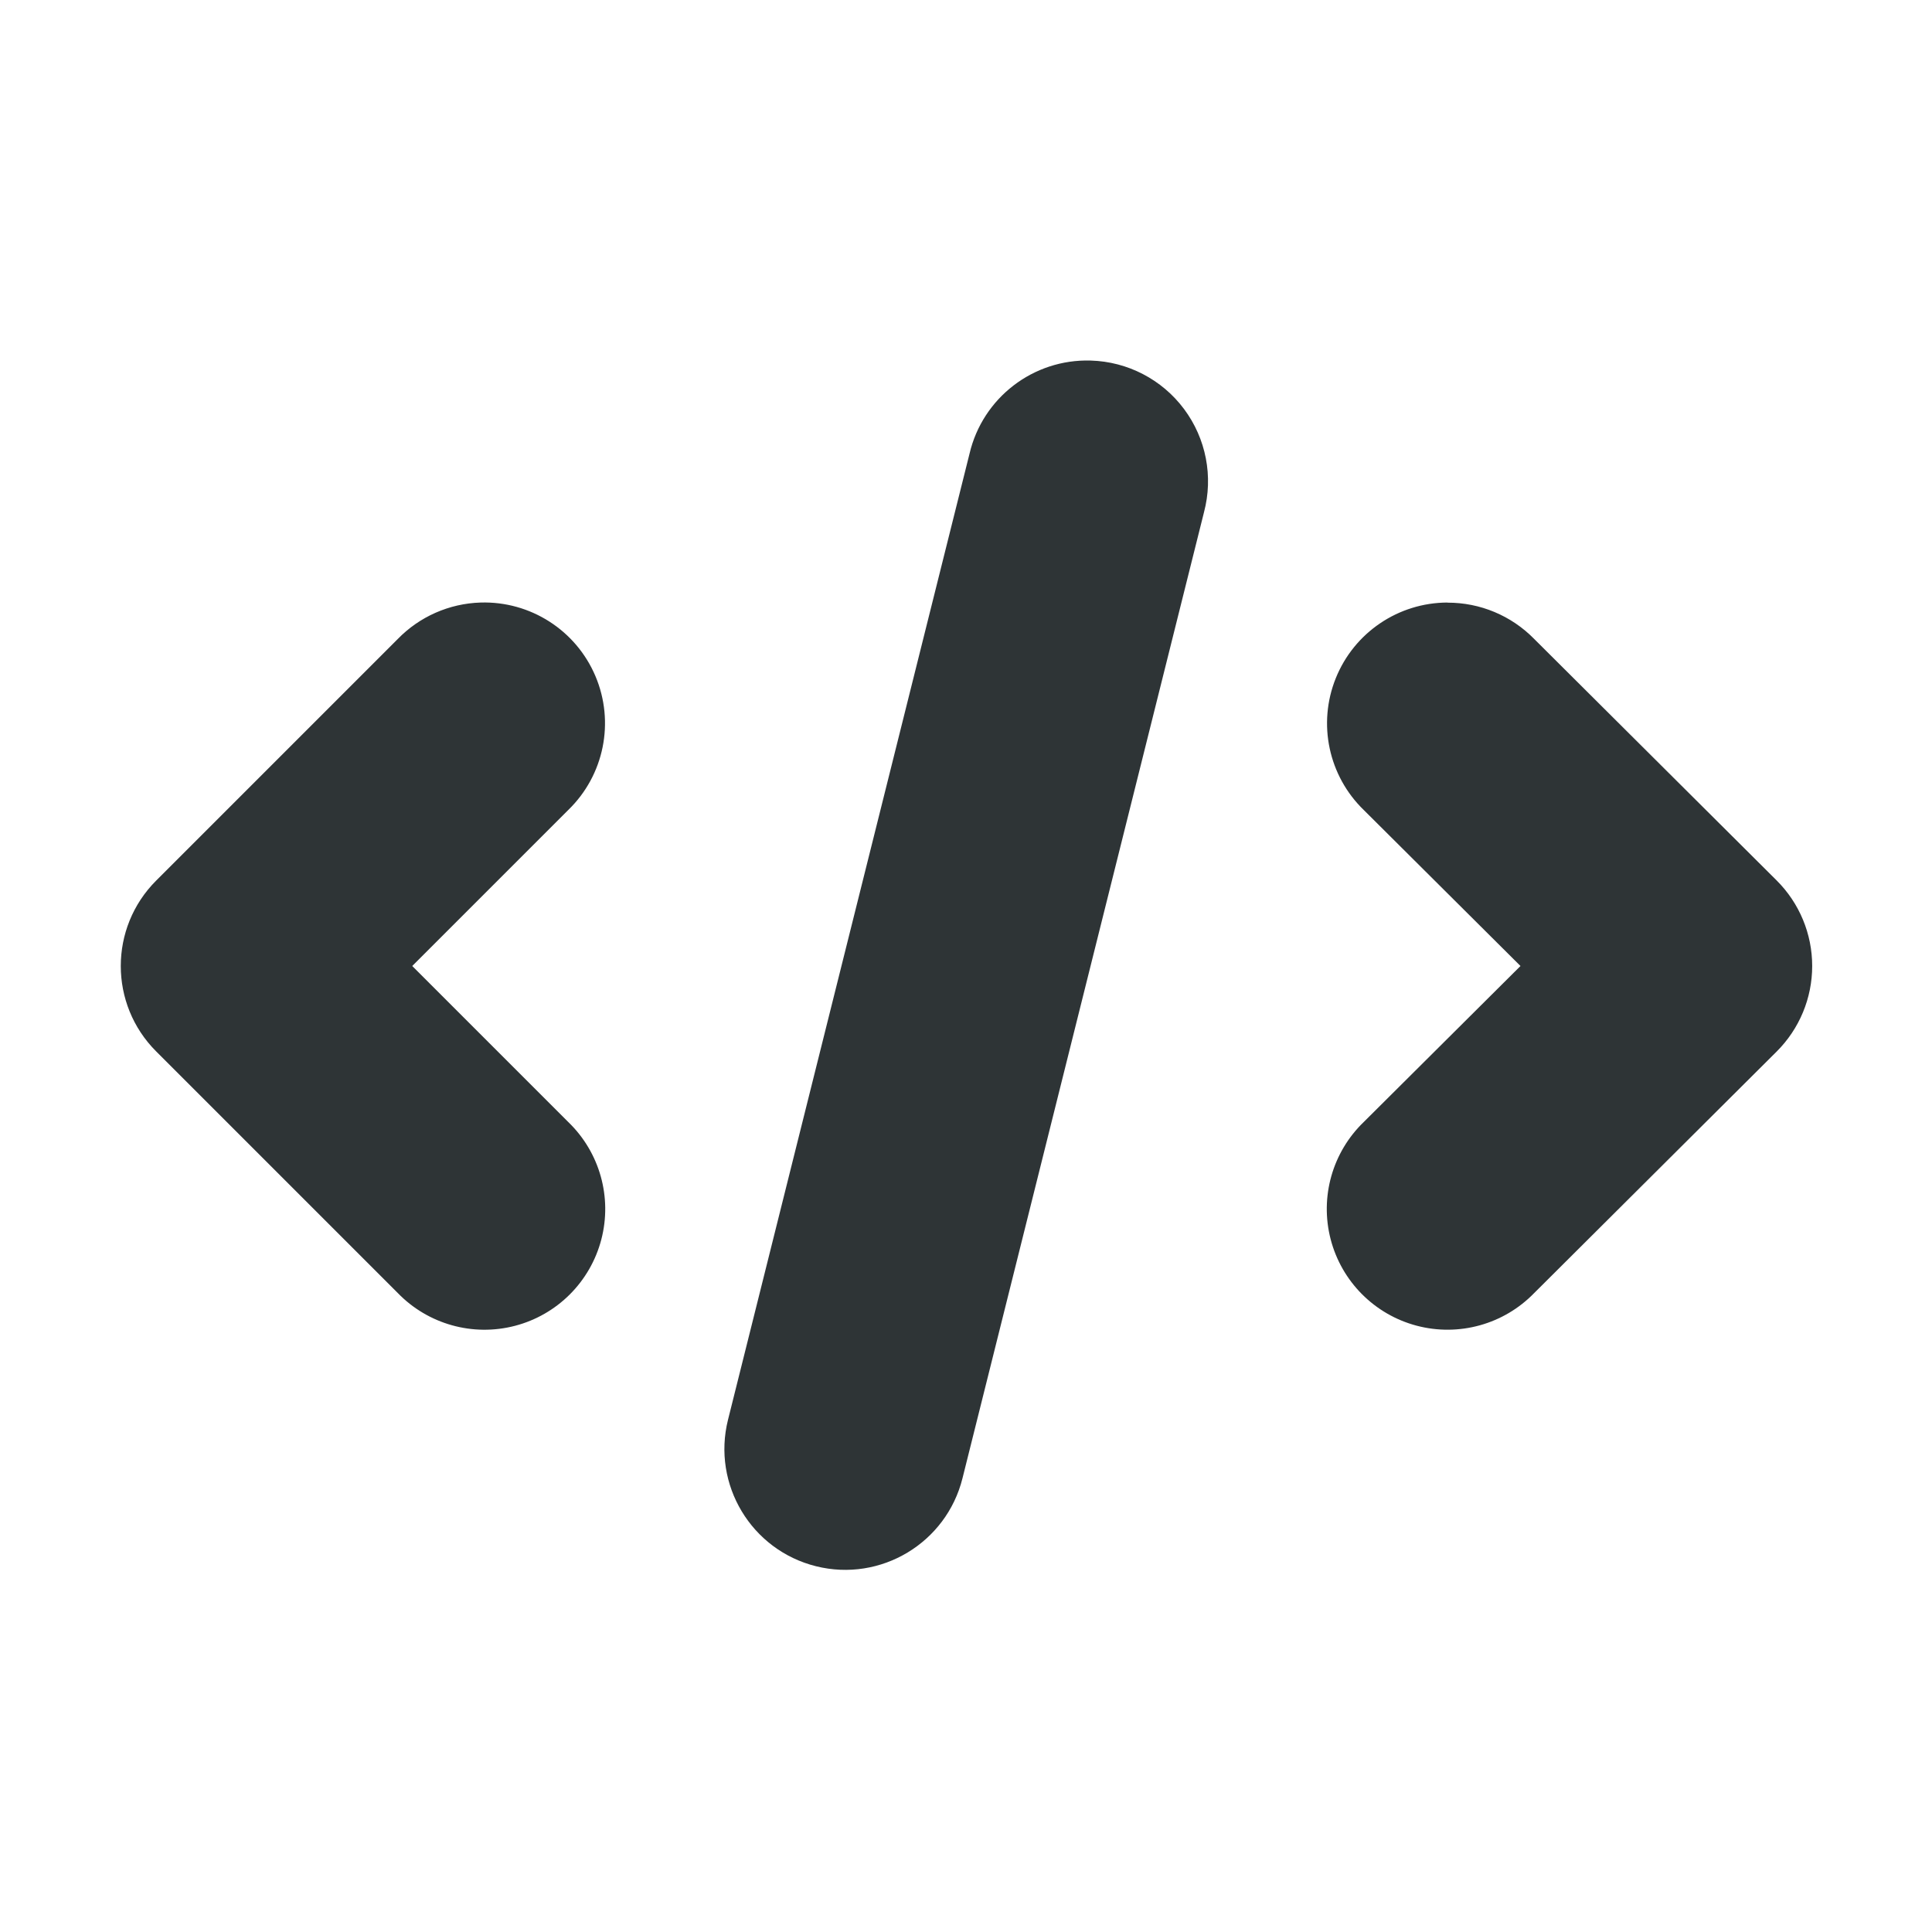
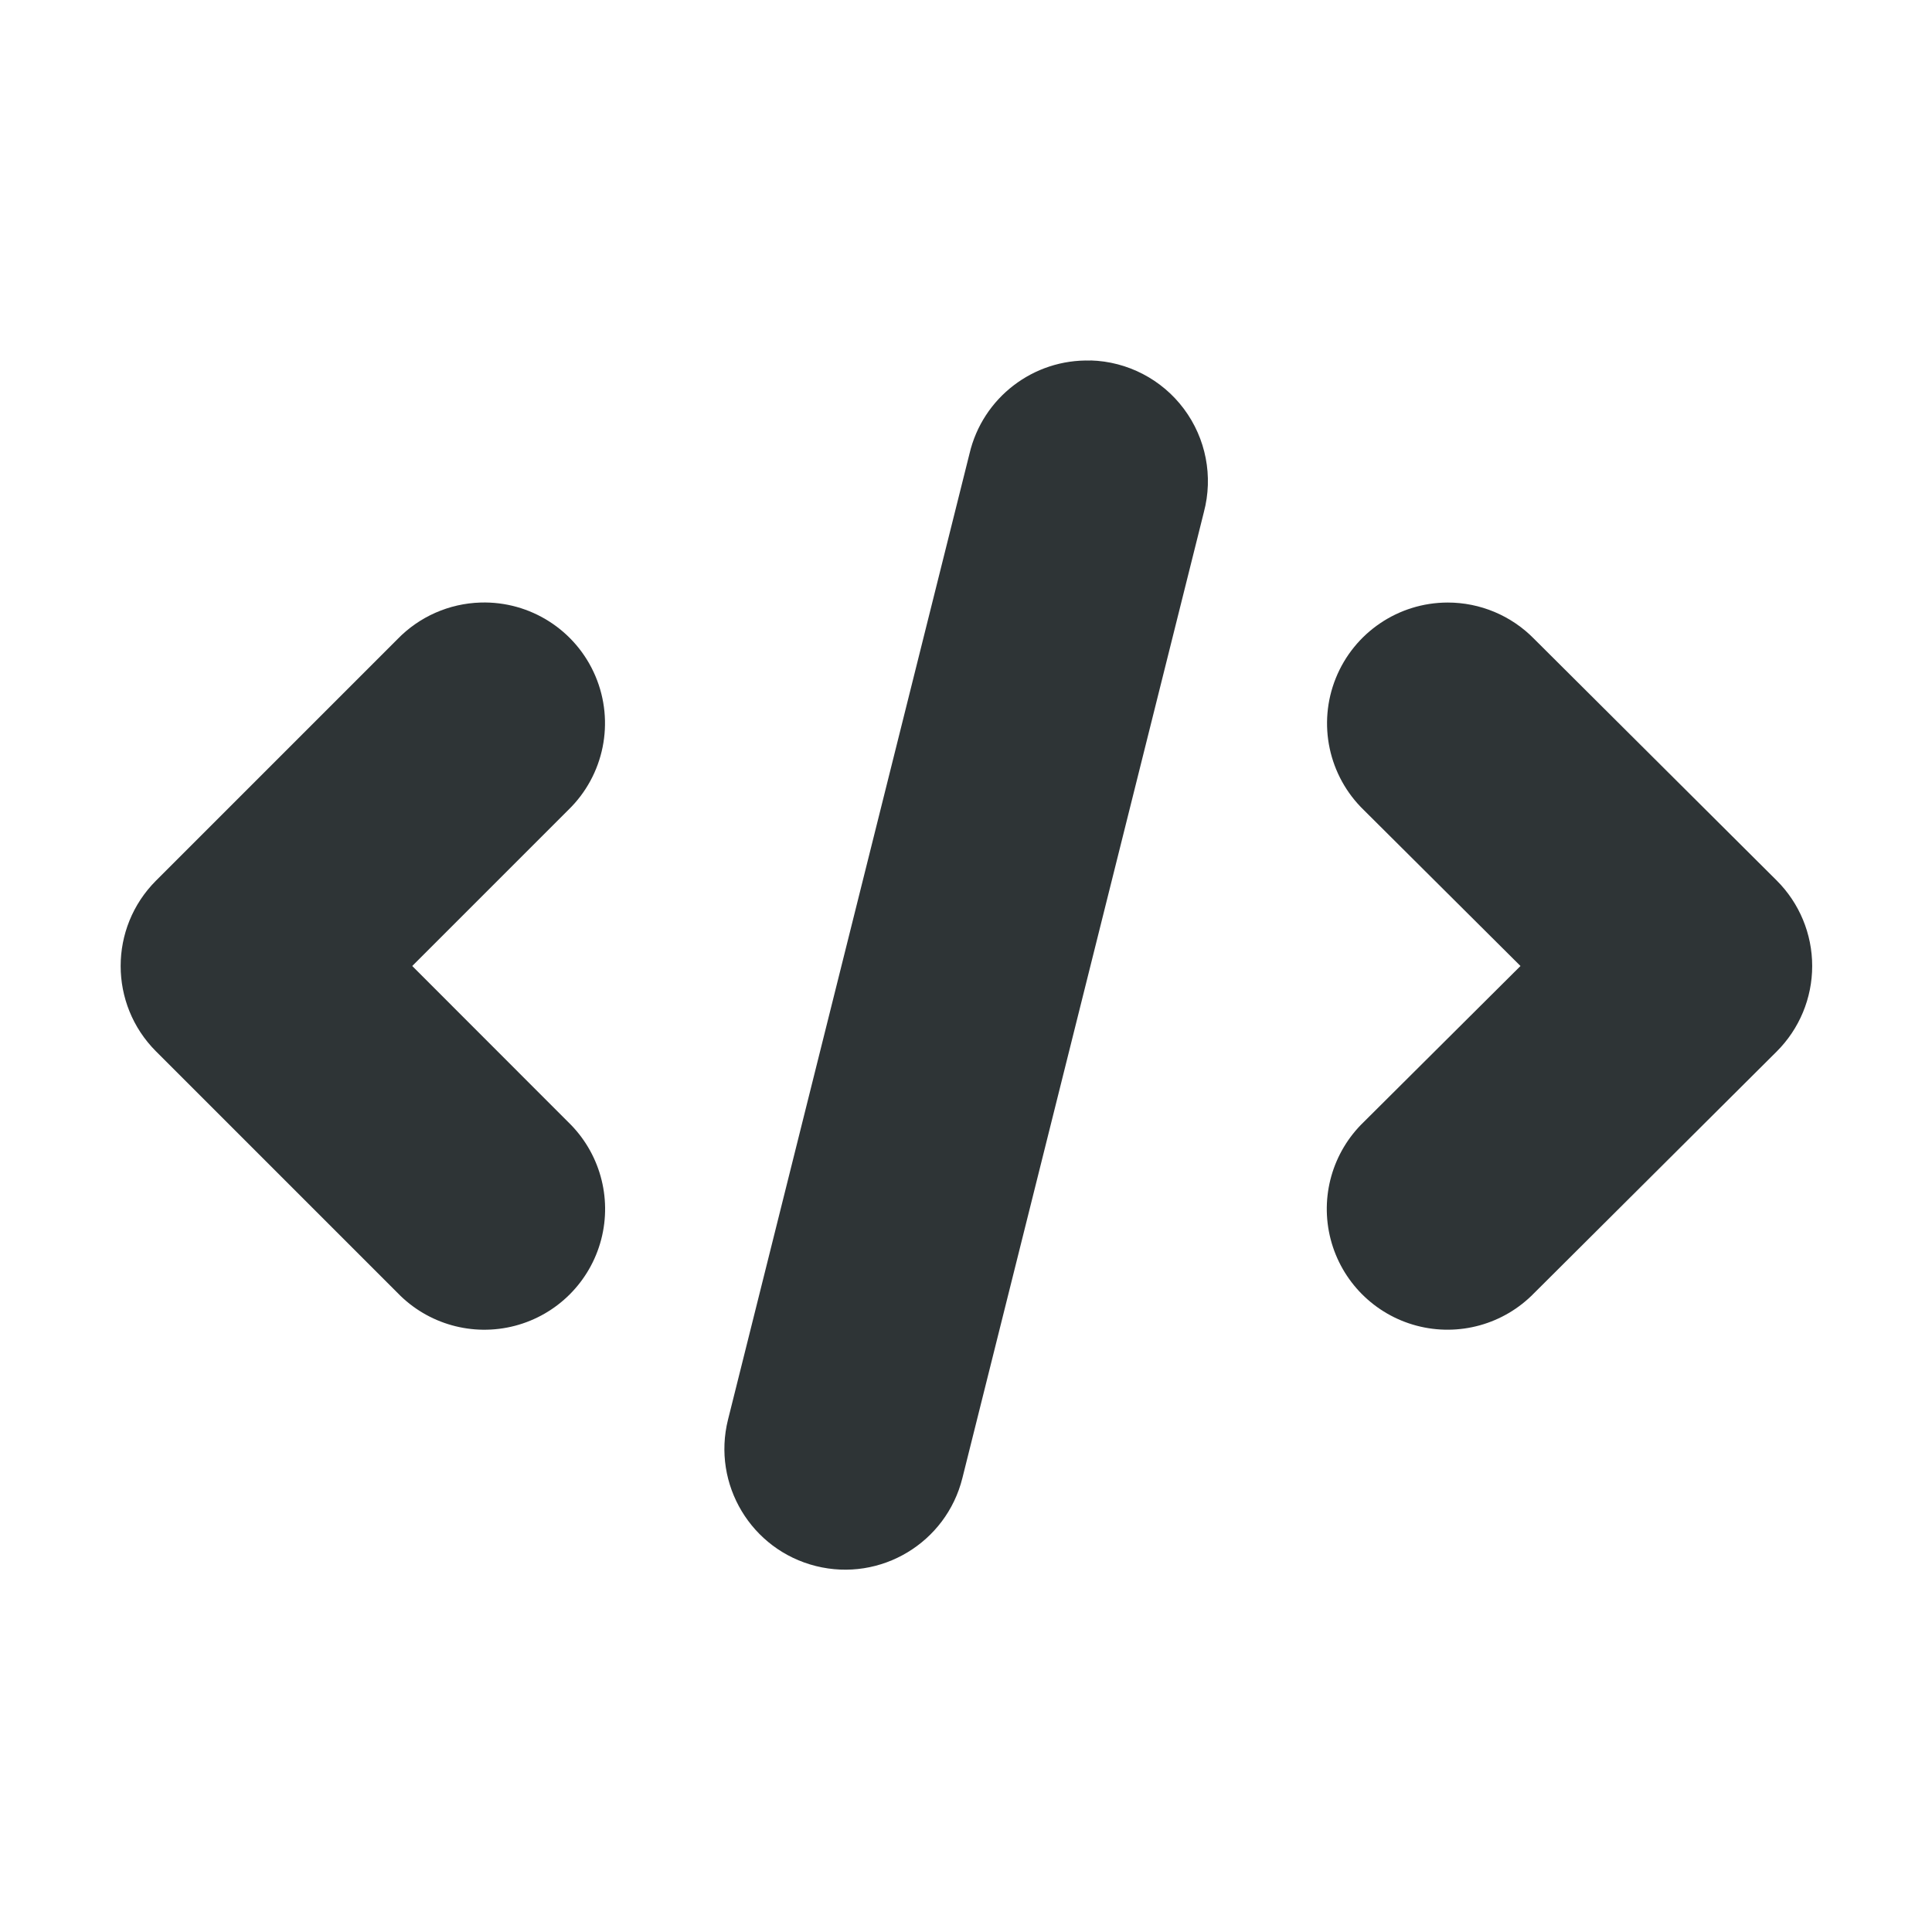
- <svg xmlns="http://www.w3.org/2000/svg" width="16" height="16">
-   <g color="#000" font-weight="400" font-family="sans-serif" white-space="normal" fill="#2e3436" fill-rule="evenodd">
-     <path d="M3.98 4.99a1 1 0 0 0-.687.303l-2 2a1 1 0 0 0 0 1.414l2 2a1 1 0 1 0 1.414-1.414L3.414 8l1.293-1.293A1 1 0 0 0 3.98 4.99zM11.988 4.99a1 1 0 0 0-.693 1.719L12.592 8l-1.297 1.291a1 1 0 1 0 1.41 1.418l2.008-2a1 1 0 0 0 0-1.418l-2.008-2a1 1 0 0 0-.717-.3zM9.033 2.986a1 1 0 0 0-1.004.772l-2 8a1 1 0 1 0 1.942.484l2-8a1 1 0 0 0-.938-1.256z" style="line-height:normal;font-variant-ligatures:normal;font-variant-position:normal;font-variant-caps:normal;font-variant-numeric:normal;font-variant-alternates:normal;font-feature-settings:normal;text-indent:0;text-align:start;text-decoration-line:none;text-decoration-style:solid;text-decoration-color:#000;text-transform:none;text-orientation:mixed;shape-padding:0;isolation:auto;mix-blend-mode:normal" overflow="visible" />
+ <svg xmlns="http://www.w3.org/2000/svg" width="16" version="1.1" id="svg7384" height="16">
+   <defs id="defs7386" />
+   <g transform="translate(10e-7,-380)" id="layer1">
+     <path id="path455" d="m 3.98,384.99 a 1,1 0 0 0 -0.688,0.303 l -2,2 a 1,1 0 0 0 0,1.414 l 2,2 a 1,1 0 1 0 1.414,-1.414 L 3.414,388 4.707,386.707 a 1,1 0 0 0 -0.727,-1.717 z" style="color:#000000;font-style:normal;font-variant:normal;font-weight:normal;font-stretch:normal;font-size:medium;line-height:normal;font-family:sans-serif;font-variant-ligatures:normal;font-variant-position:normal;font-variant-caps:normal;font-variant-numeric:normal;font-variant-alternates:normal;font-feature-settings:normal;text-indent:0;text-align:start;text-decoration:none;text-decoration-line:none;text-decoration-style:solid;text-decoration-color:#000000;letter-spacing:normal;word-spacing:normal;text-transform:none;writing-mode:lr-tb;direction:ltr;text-orientation:mixed;dominant-baseline:auto;baseline-shift:baseline;text-anchor:start;white-space:normal;shape-padding:0;clip-rule:nonzero;display:inline;overflow:visible;visibility:visible;opacity:1;isolation:auto;mix-blend-mode:normal;color-interpolation:sRGB;color-interpolation-filters:linearRGB;solid-color:#000000;solid-opacity:1;vector-effect:none;fill:#2e3436;fill-opacity:1;fill-rule:evenodd;stroke:none;stroke-width:2;stroke-linecap:round;stroke-linejoin:round;stroke-miterlimit:4;stroke-dasharray:none;stroke-dashoffset:0;stroke-opacity:1;color-rendering:auto;image-rendering:auto;shape-rendering:auto;text-rendering:auto;enable-background:accumulate" />
+     <path id="path457" d="m 11.988,384.99 a 1,1 0 0 0 -0.693,1.719 L 12.592,388 l -1.297,1.291 a 1,1 0 1 0 1.41,1.418 l 2.008,-2 a 1,1 0 0 0 0,-1.418 l -2.008,-2 a 1,1 0 0 0 -0.717,-0.301 z" style="color:#000000;font-style:normal;font-variant:normal;font-weight:normal;font-stretch:normal;font-size:medium;line-height:normal;font-family:sans-serif;font-variant-ligatures:normal;font-variant-position:normal;font-variant-caps:normal;font-variant-numeric:normal;font-variant-alternates:normal;font-feature-settings:normal;text-indent:0;text-align:start;text-decoration:none;text-decoration-line:none;text-decoration-style:solid;text-decoration-color:#000000;letter-spacing:normal;word-spacing:normal;text-transform:none;writing-mode:lr-tb;direction:ltr;text-orientation:mixed;dominant-baseline:auto;baseline-shift:baseline;text-anchor:start;white-space:normal;shape-padding:0;clip-rule:nonzero;display:inline;overflow:visible;visibility:visible;opacity:1;isolation:auto;mix-blend-mode:normal;color-interpolation:sRGB;color-interpolation-filters:linearRGB;solid-color:#000000;solid-opacity:1;vector-effect:none;fill:#2e3436;fill-opacity:1;fill-rule:evenodd;stroke:none;stroke-width:2;stroke-linecap:round;stroke-linejoin:round;stroke-miterlimit:4;stroke-dasharray:none;stroke-dashoffset:0;stroke-opacity:1;color-rendering:auto;image-rendering:auto;shape-rendering:auto;text-rendering:auto;enable-background:accumulate" />
+     <path id="path459" d="m 9.033,382.986 a 1,1 0 0 0 -1.004,0.771 l -2,8 a 1,1 0 1 0 1.941,0.484 l 2,-8 a 1,1 0 0 0 -0.938,-1.256 z" style="color:#000000;font-style:normal;font-variant:normal;font-weight:normal;font-stretch:normal;font-size:medium;line-height:normal;font-family:sans-serif;font-variant-ligatures:normal;font-variant-position:normal;font-variant-caps:normal;font-variant-numeric:normal;font-variant-alternates:normal;font-feature-settings:normal;text-indent:0;text-align:start;text-decoration:none;text-decoration-line:none;text-decoration-style:solid;text-decoration-color:#000000;letter-spacing:normal;word-spacing:normal;text-transform:none;writing-mode:lr-tb;direction:ltr;text-orientation:mixed;dominant-baseline:auto;baseline-shift:baseline;text-anchor:start;white-space:normal;shape-padding:0;clip-rule:nonzero;display:inline;overflow:visible;visibility:visible;opacity:1;isolation:auto;mix-blend-mode:normal;color-interpolation:sRGB;color-interpolation-filters:linearRGB;solid-color:#000000;solid-opacity:1;vector-effect:none;fill:#2e3436;fill-opacity:1;fill-rule:evenodd;stroke:none;stroke-width:2;stroke-linecap:round;stroke-linejoin:round;stroke-miterlimit:4;stroke-dasharray:none;stroke-dashoffset:0;stroke-opacity:1;color-rendering:auto;image-rendering:auto;shape-rendering:auto;text-rendering:auto;enable-background:accumulate" />
  </g>
+   <g transform="translate(10e-7,-380)" id="layer2" />
+   <g transform="translate(10e-7,-380)" id="layer3" />
</svg>
